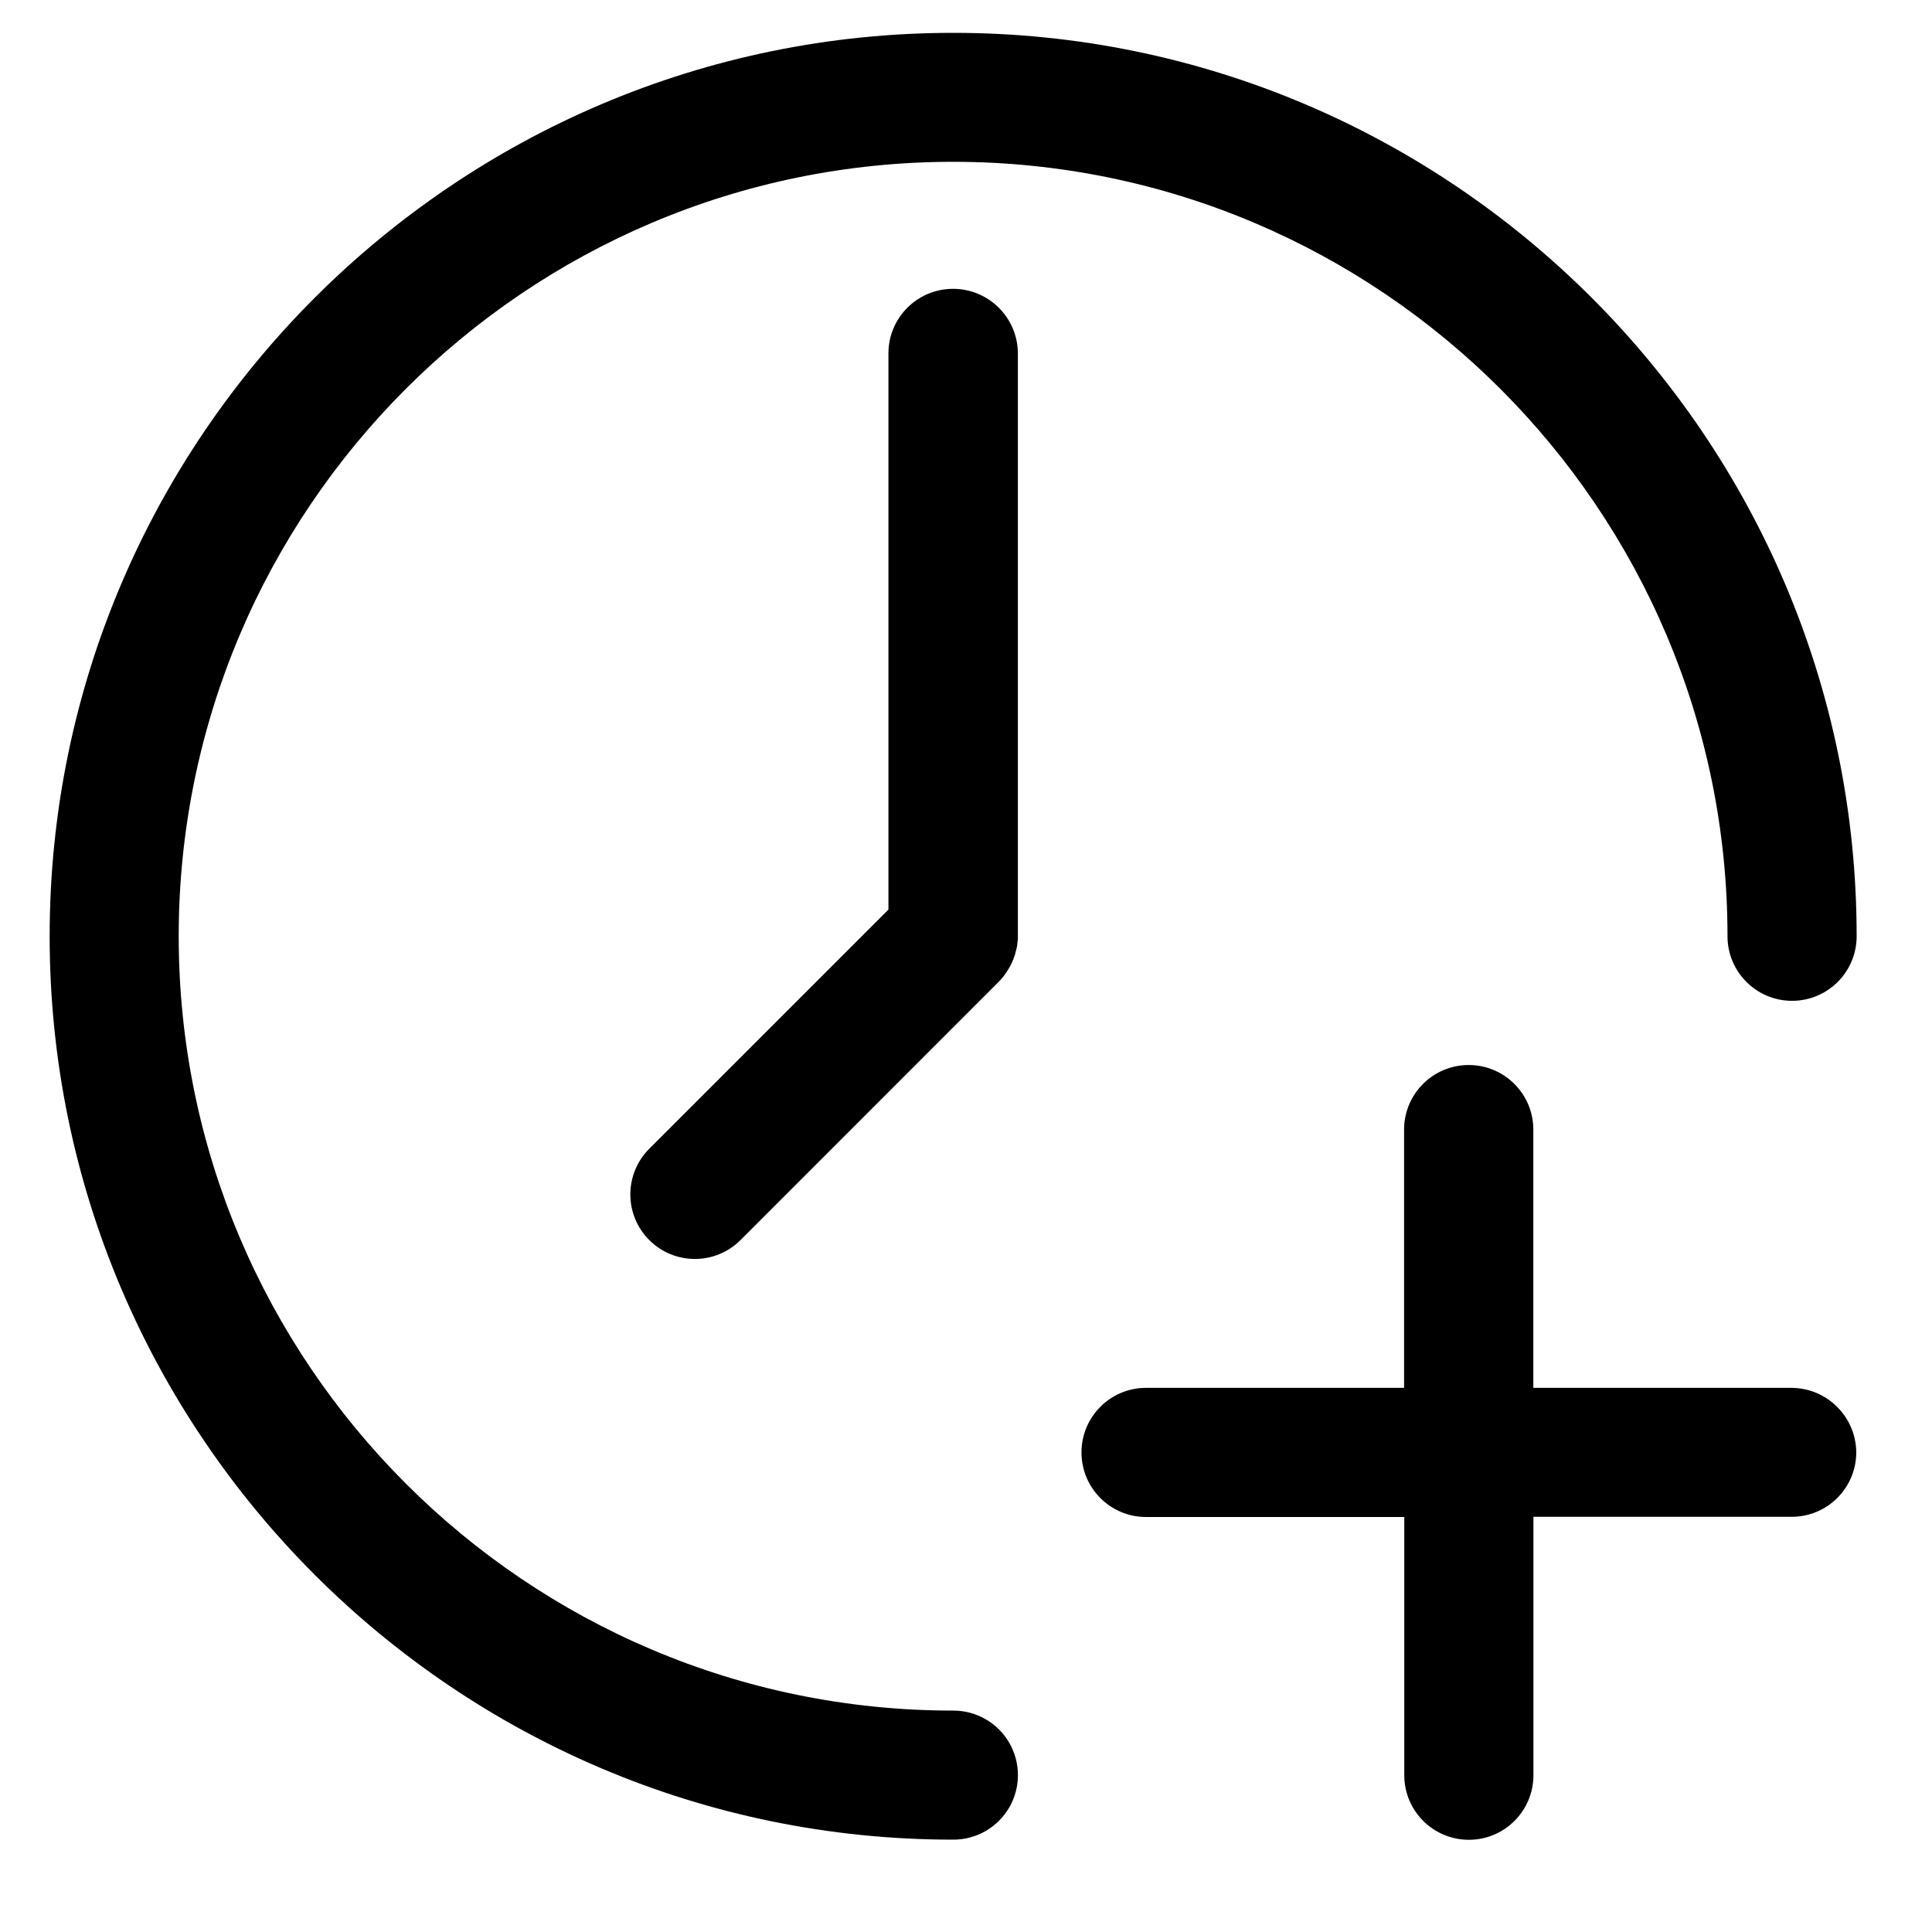
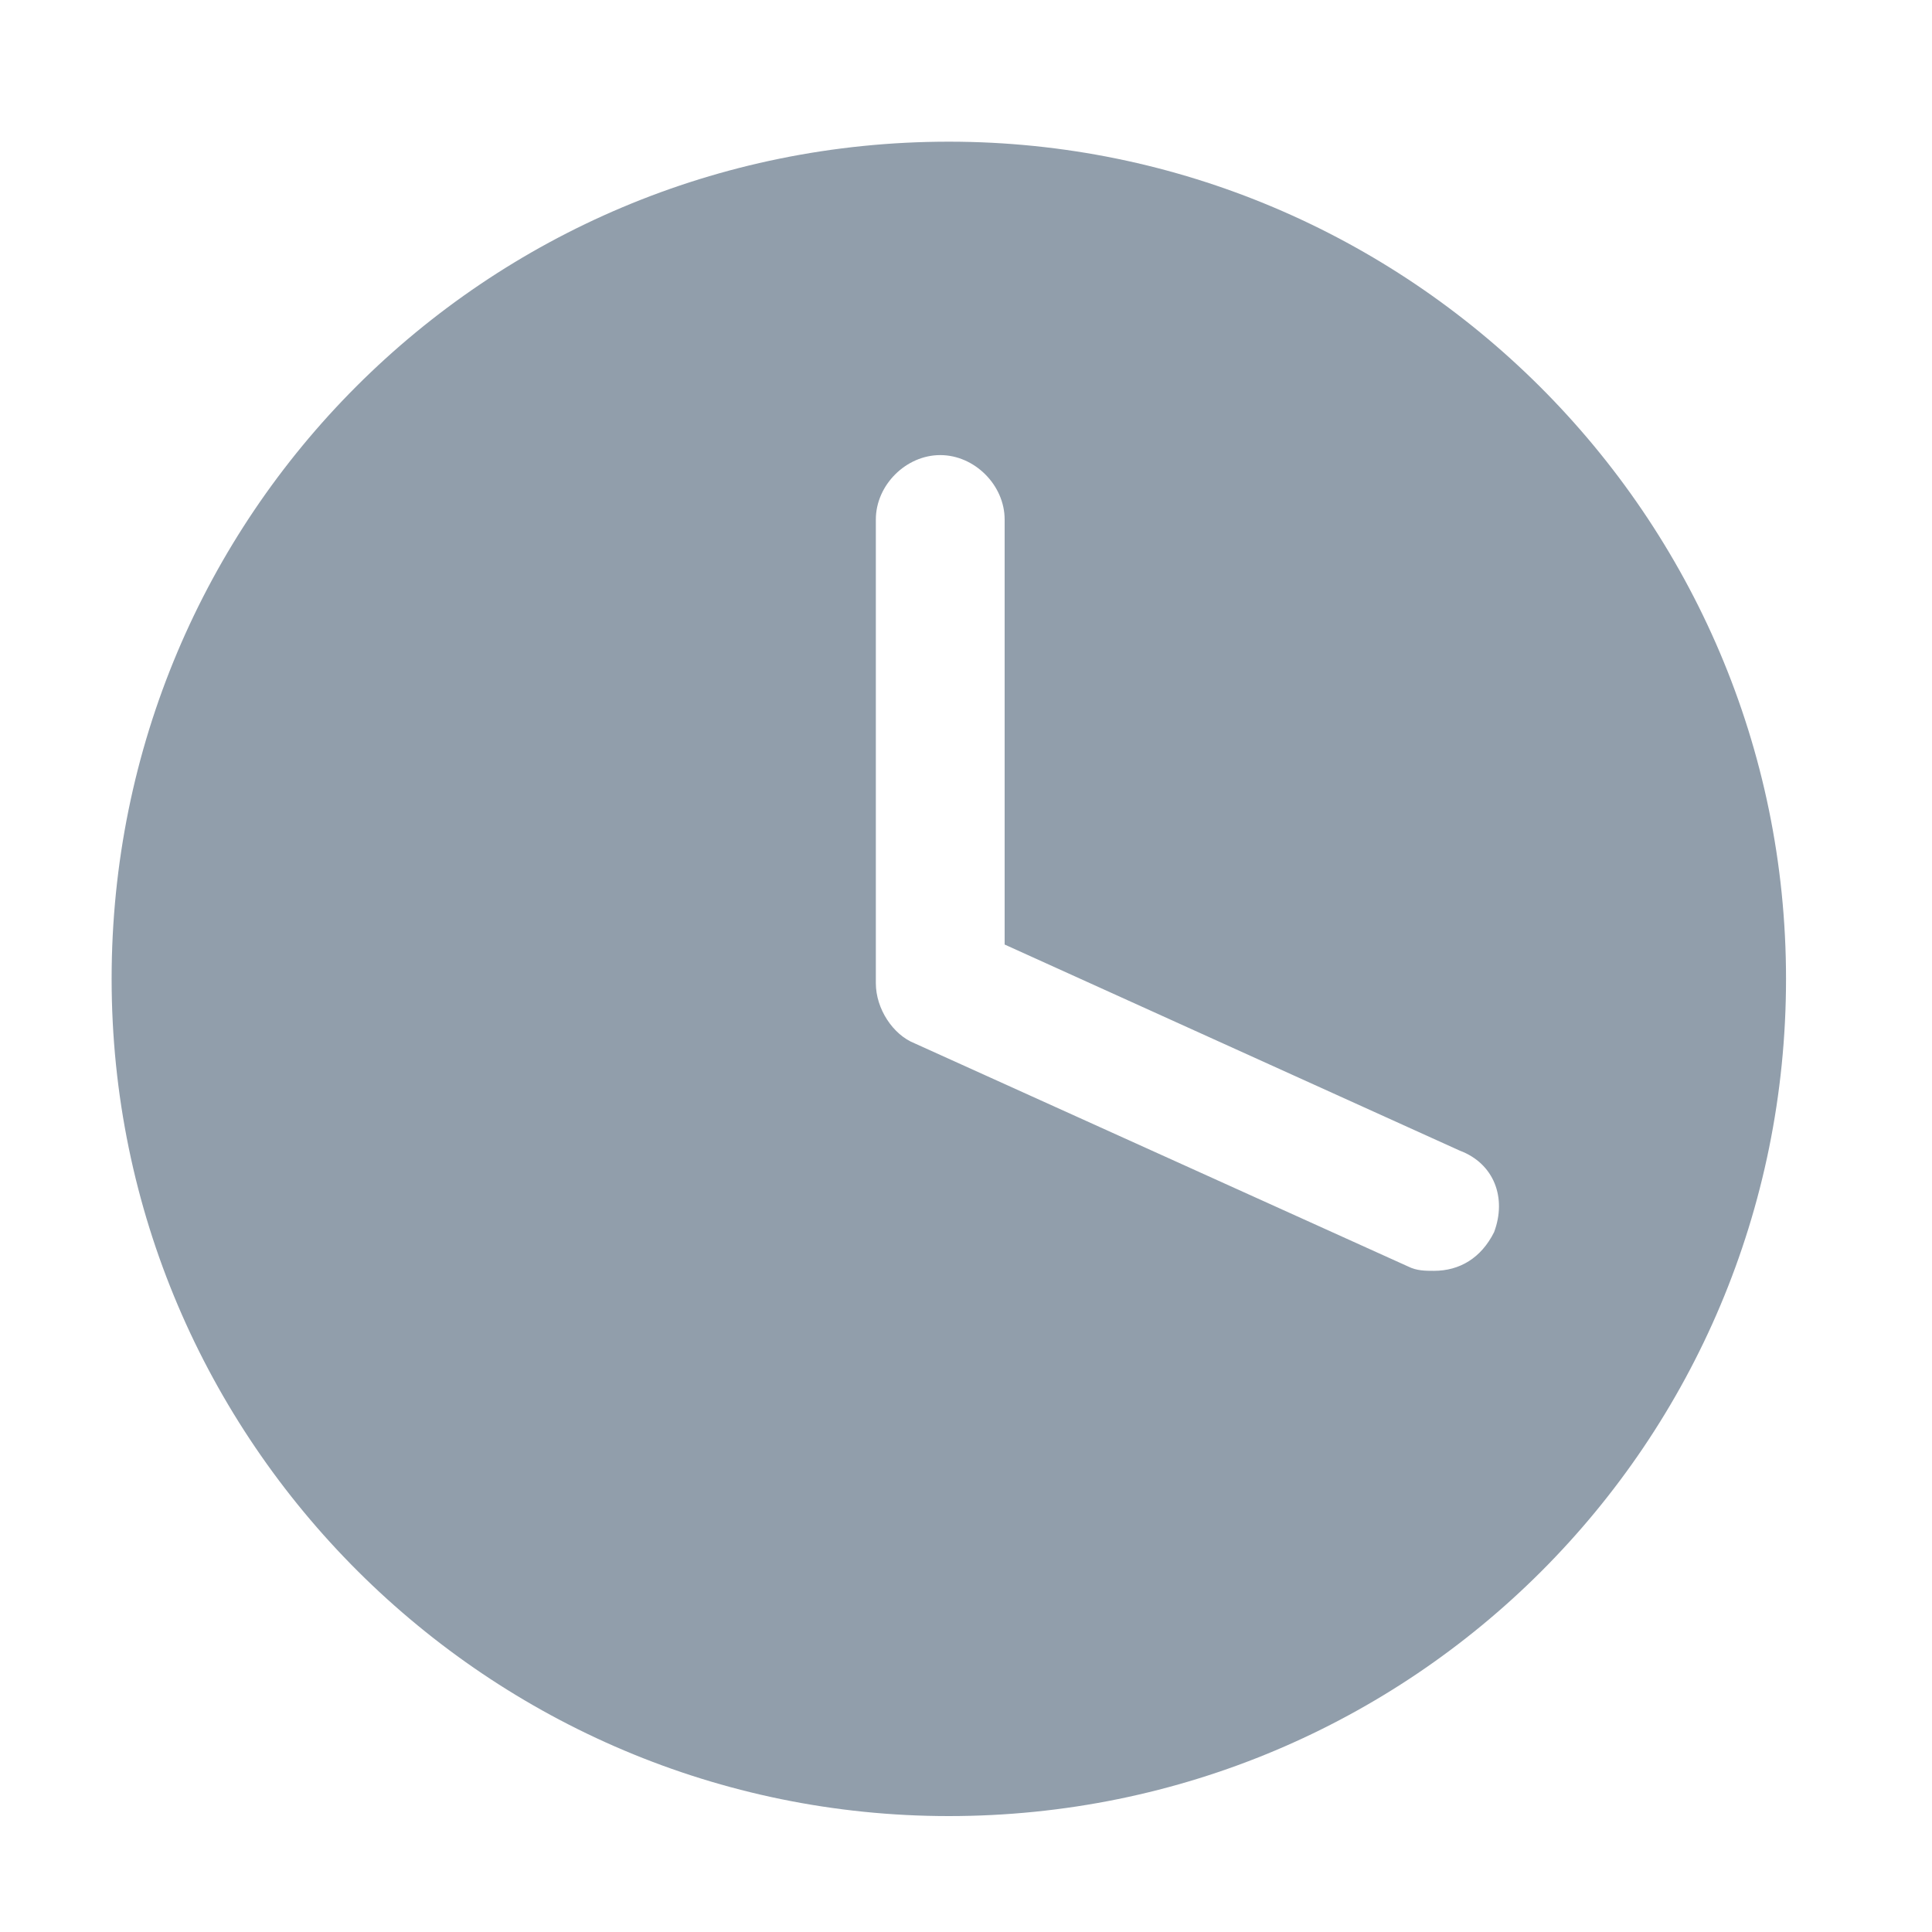
- <svg xmlns="http://www.w3.org/2000/svg" t="1688976461619" class="icon" viewBox="0 0 1024 1024" version="1.1" p-id="2788" width="64" height="64">
-   <path d="M505.139 906.65c-226.304 0-410.419-184.115-410.419-410.419s184.115-410.47 410.419-410.47 410.47 184.166 410.47 410.47a34.202 34.202 0 1 0 68.454 0C984.064 232.243 769.229 17.408 505.242 17.408 241.306 17.408 26.317 232.243 26.317 496.23c0 263.936 214.886 478.822 478.822 478.822a34.202 34.202 0 1 0 0-68.403z" fill="#000000" p-id="2789" />
-   <path d="M505.139 153.088a34.202 34.202 0 0 0-34.253 34.253v294.758l-126.771 126.771a34.15 34.15 0 1 0 48.384 48.384l136.397-136.448a33.024 33.024 0 0 0 5.581-7.168s0-0.102 0.102-0.102l0.717-1.28c0-0.102 0.154-0.102 0.154-0.205l0.614-1.28 0.102-0.205c0.205-0.461 0.461-0.87 0.512-1.28 0-0.102 0.154-0.102 0.154-0.205l0.512-1.434 0.102-0.205c0.102-0.41 0.358-0.819 0.461-1.382l0.102-0.205 0.307-1.382c0-0.102 0-0.205 0.102-0.205a28.16 28.16 0 0 0 0.41-1.741c0.154-0.41 0.154-0.87 0.256-1.28 0-0.205 0-0.307 0.102-0.512l0.102-1.178c0-0.256 0-0.512 0.102-0.768 0-0.307 0-0.512 0.102-0.87V187.392a34.355 34.355 0 0 0-34.304-34.304z m444.262 582.502h-136.704v-136.858a34.202 34.202 0 1 0-68.506 0v136.858h-136.755a34.202 34.202 0 1 0 0 68.454h136.858v136.858a34.202 34.202 0 1 0 68.454 0v-136.96h136.858c18.944 0 34.253-15.309 34.253-34.253a34.509 34.509 0 0 0-34.458-34.099z" fill="#000000" p-id="2790" />
+ <svg xmlns="http://www.w3.org/2000/svg" t="1734335138637" class="icon" viewBox="0 0 1024 1024" version="1.1" p-id="17714" width="200" height="200">
+   <path d="M502.898 75.093C257.138 75.093 59.164 273.067 59.164 518.827s200.249 443.733 443.733 443.733c245.76 0 443.733-197.973 443.733-443.733S746.382 75.093 502.898 75.093z m288.996 577.991c-6.827 13.653-18.204 20.48-31.858 20.48-4.551 0-9.102 0-13.653-2.276l-261.689-118.329c-11.378-4.551-20.48-18.204-20.48-31.858V275.342c0-18.204 15.929-34.133 34.133-34.133s34.133 15.929 34.133 34.133V500.622L773.689 609.849c18.204 6.827 25.031 25.031 18.204 43.236z" fill="#919EAB" p-id="17715" />
</svg>
